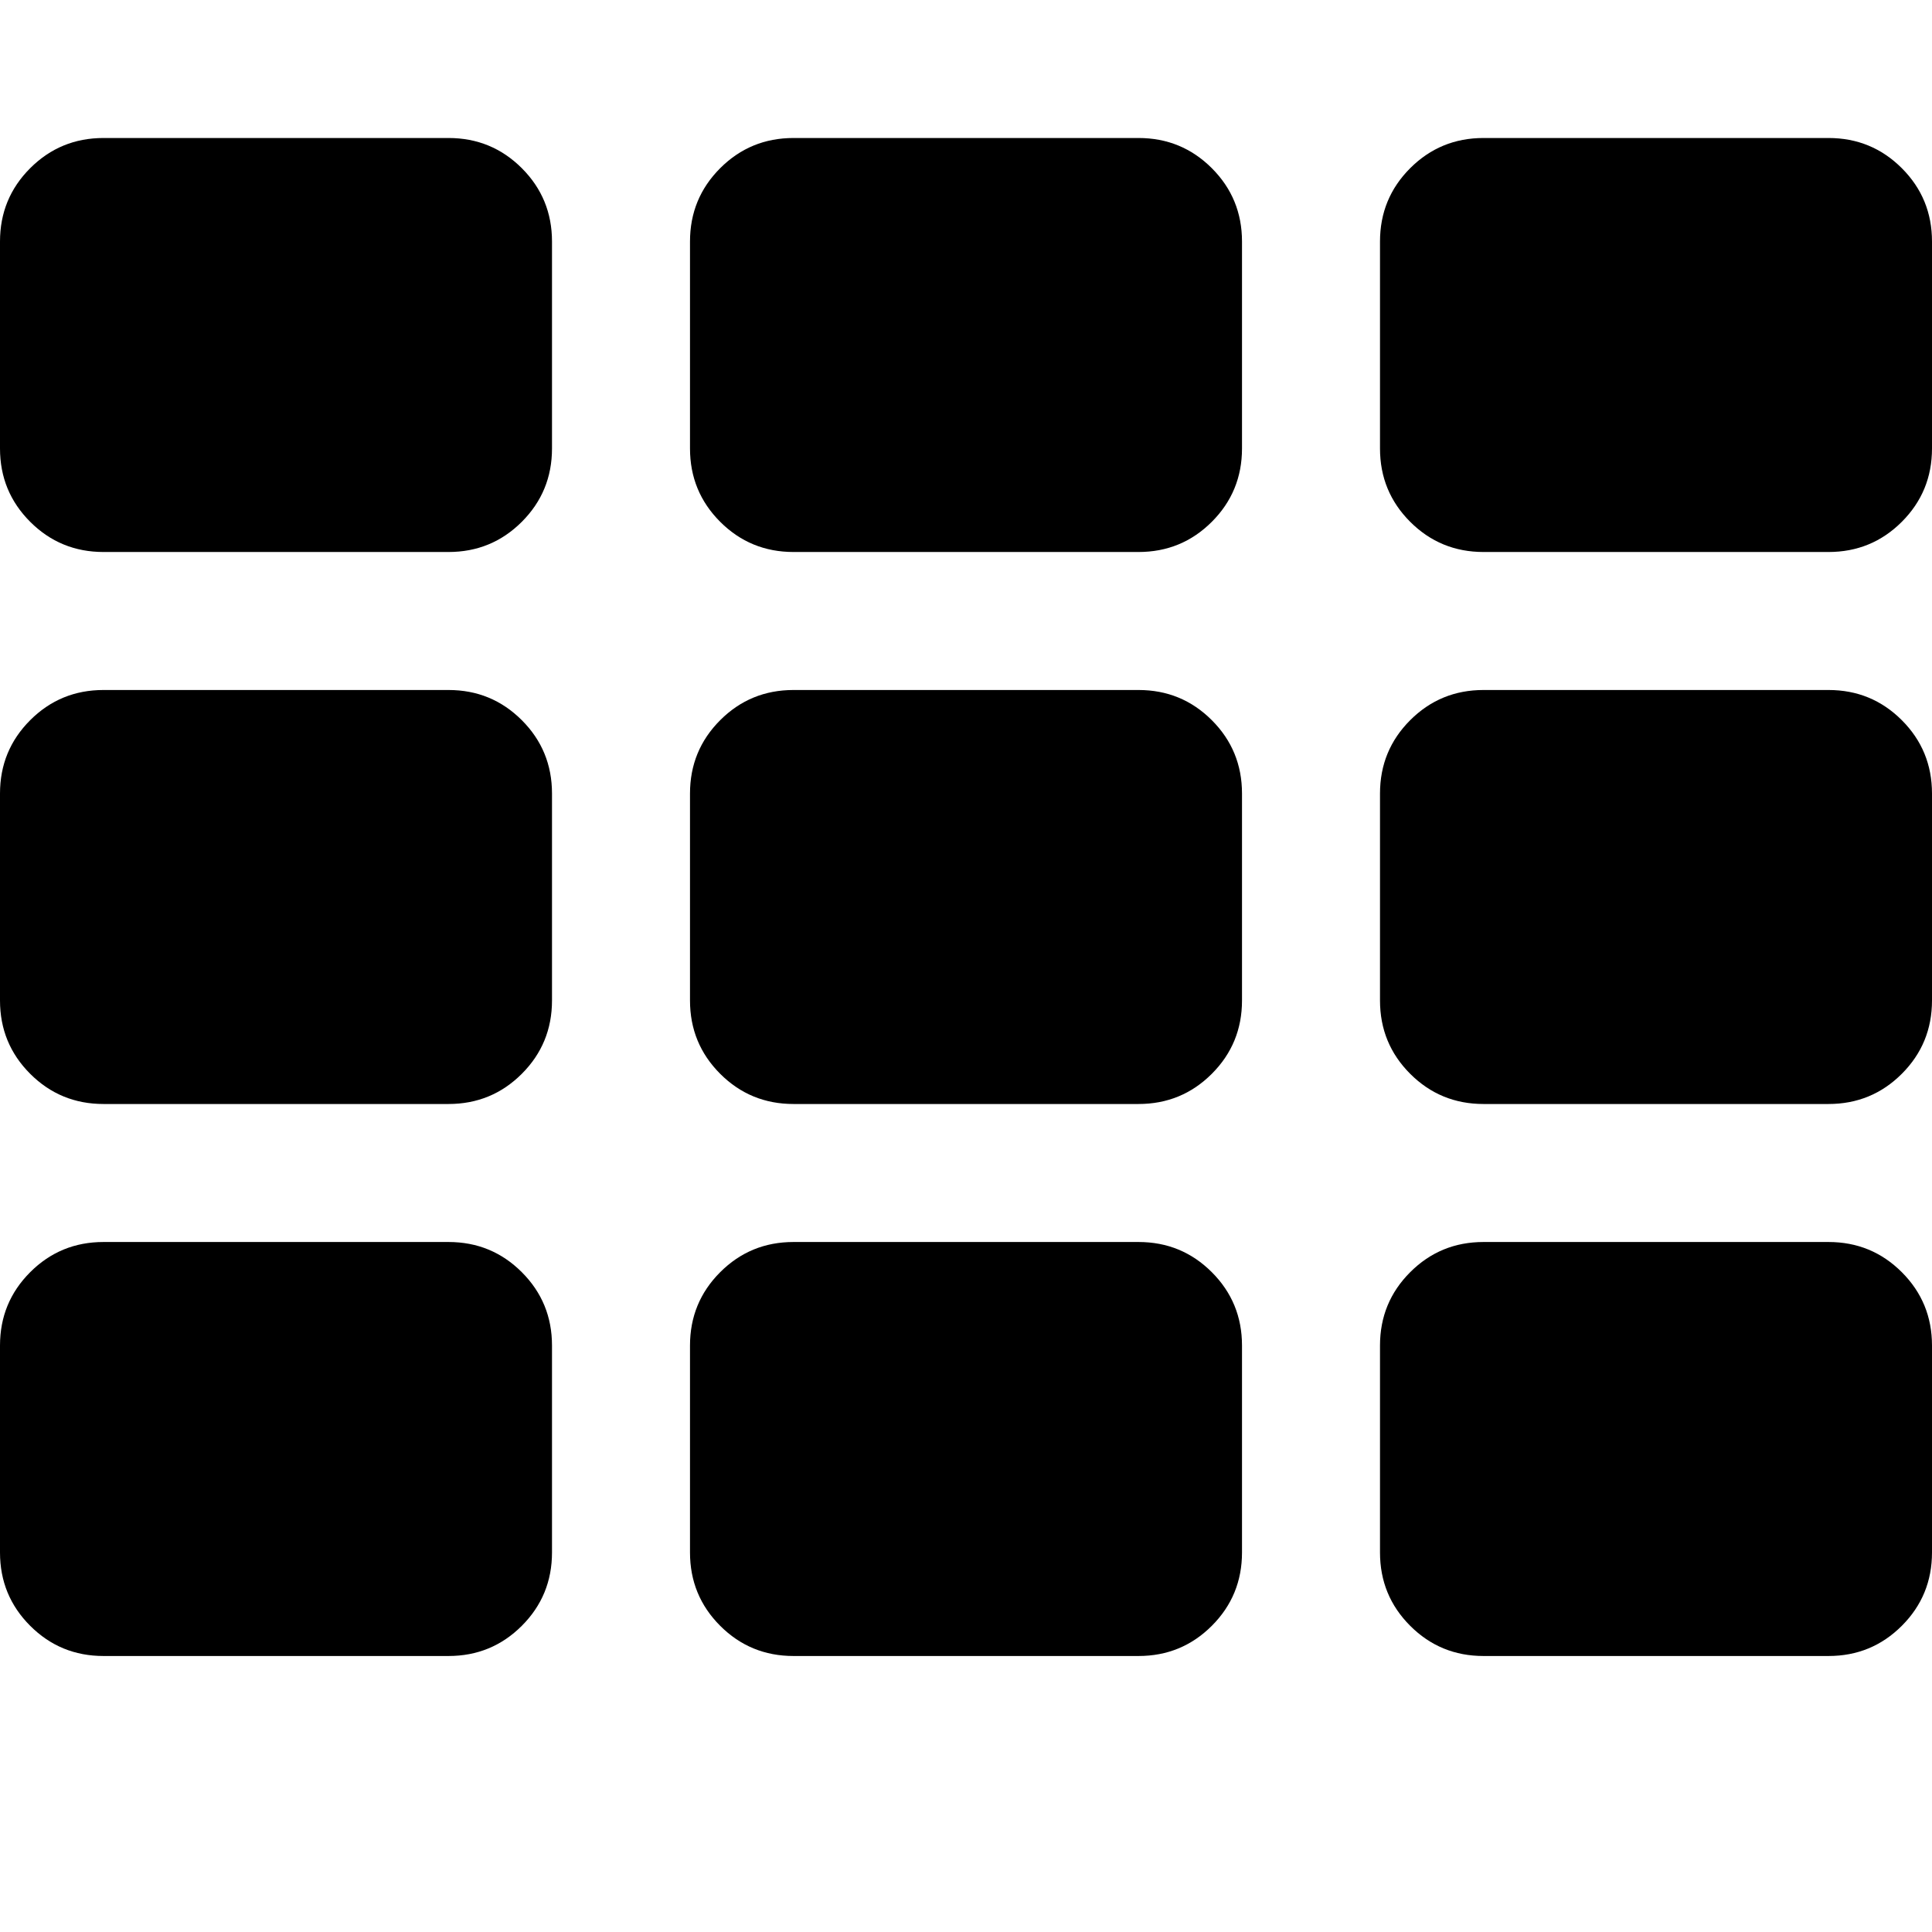
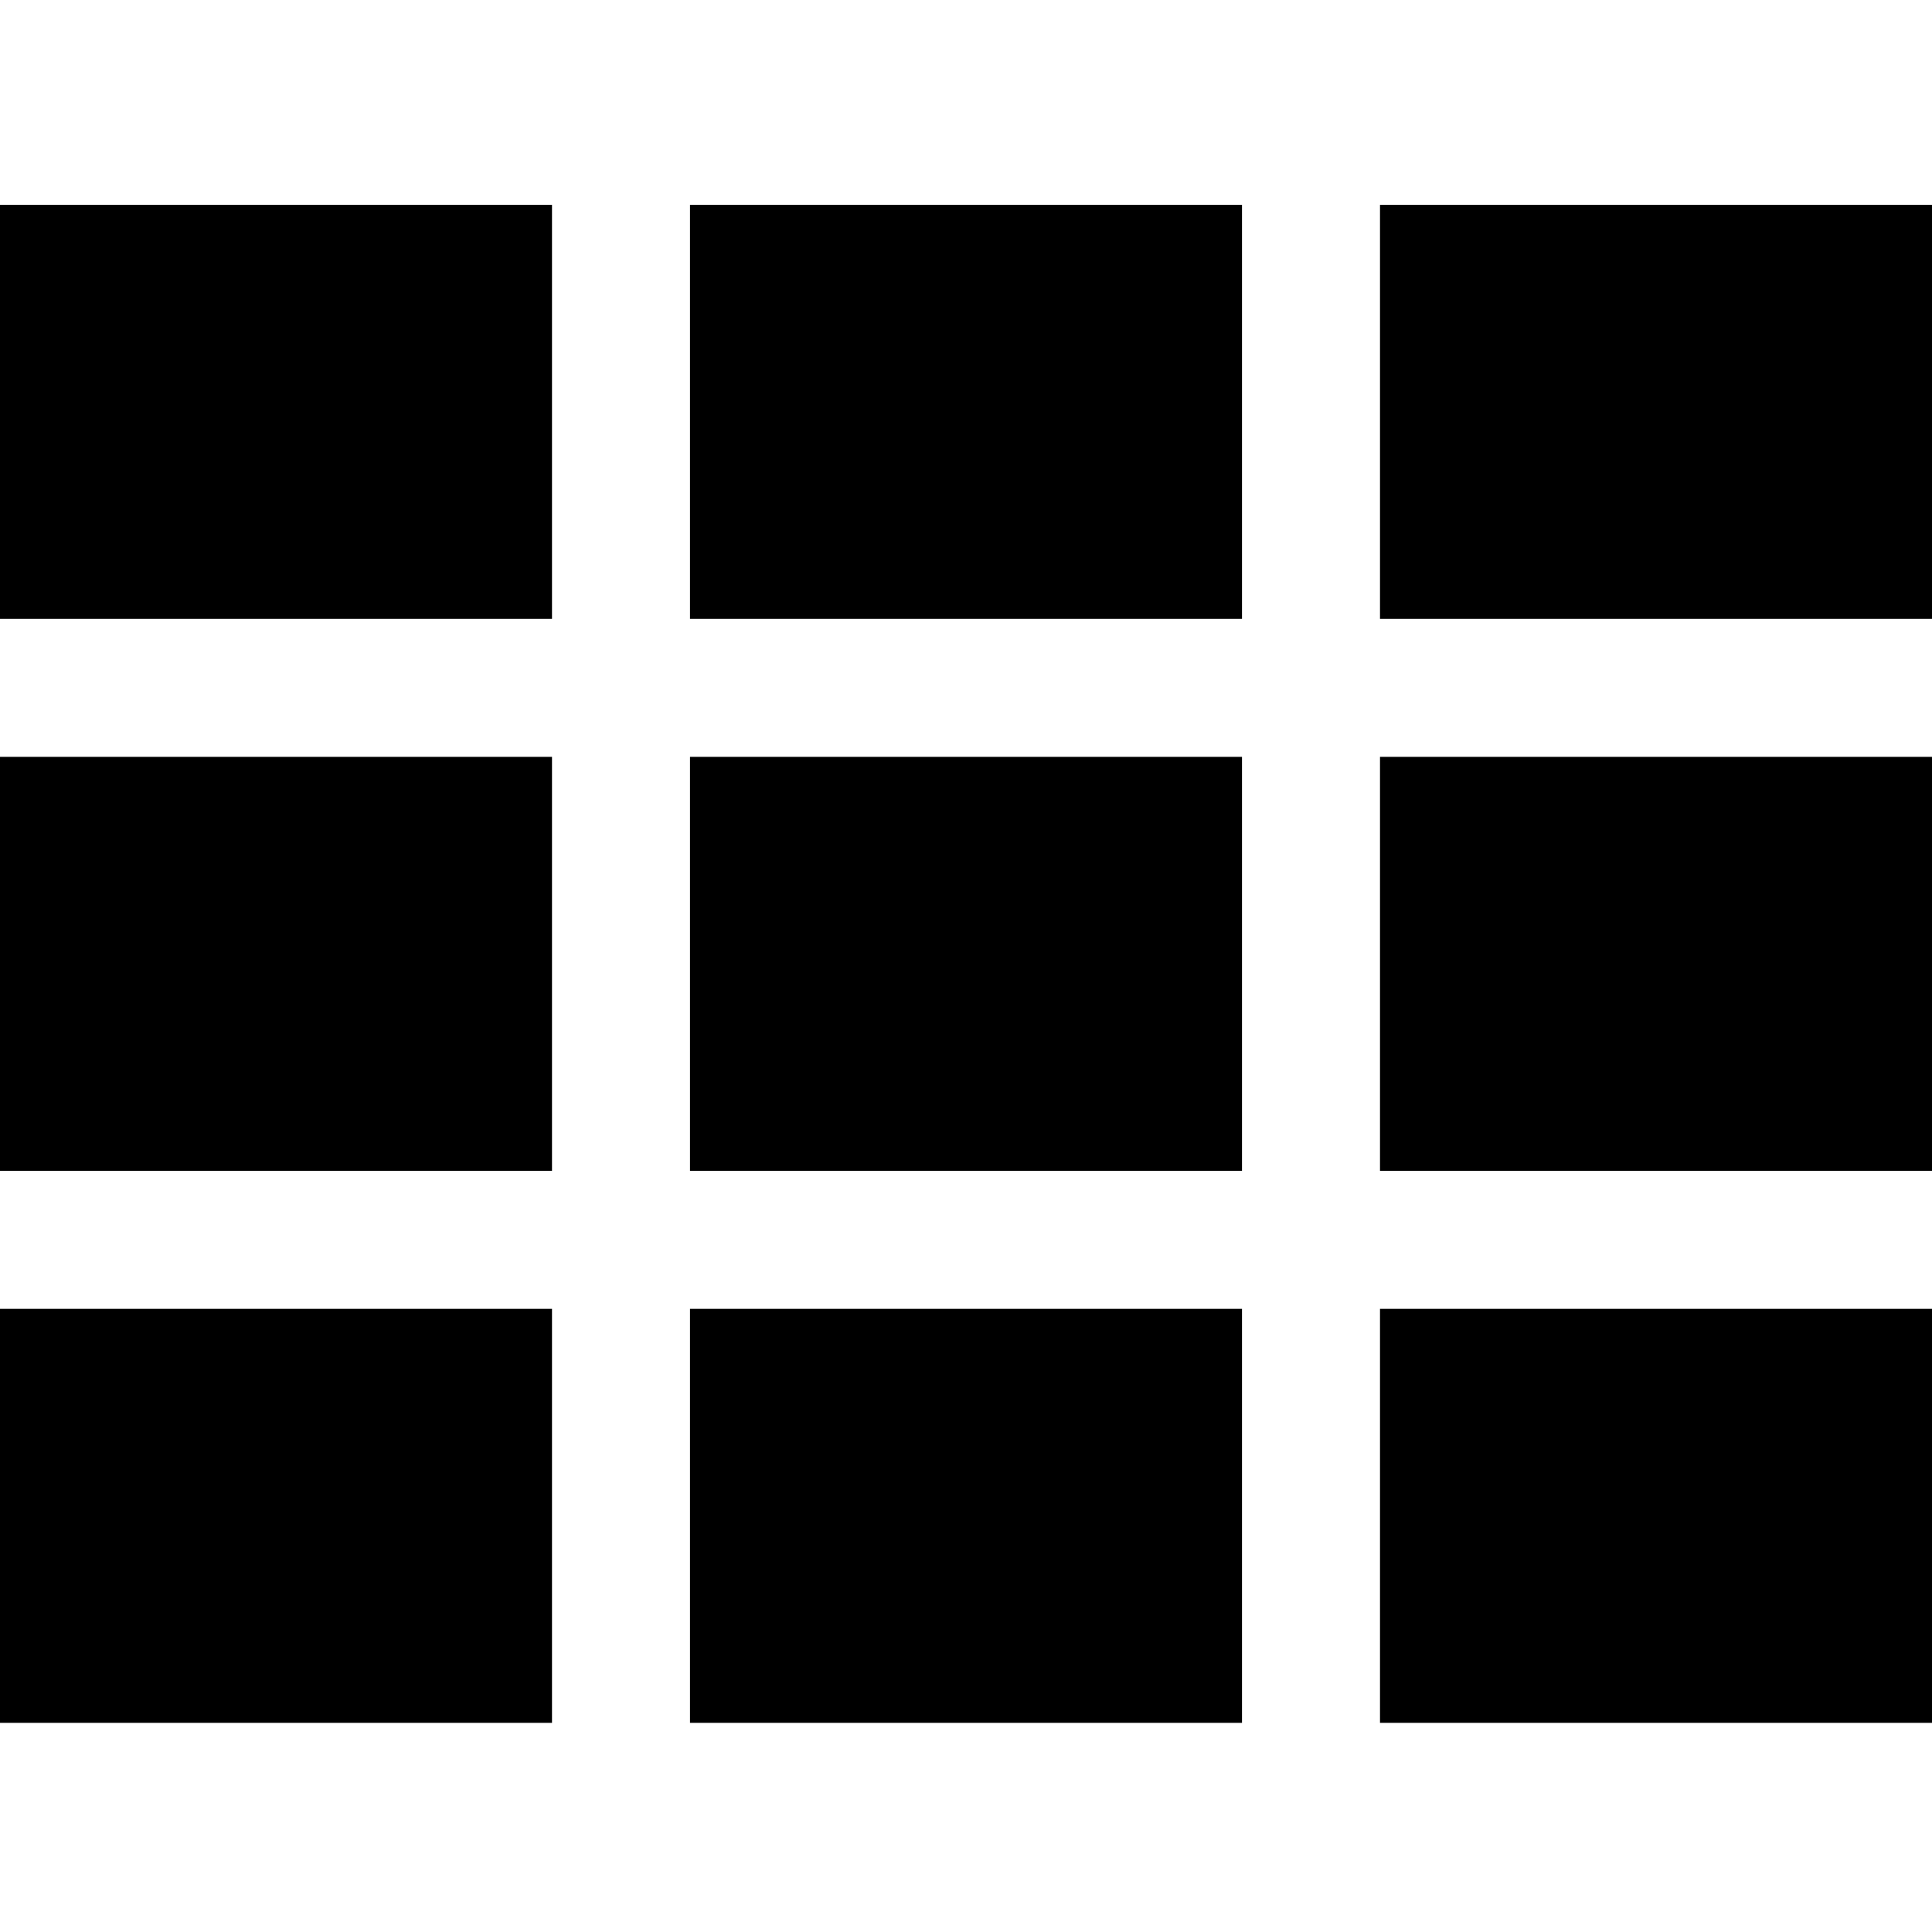
- <svg xmlns="http://www.w3.org/2000/svg" version="1.1" width="448" height="448" viewBox="0 0 448 448">
-   <path d="M128 312v48q0 10-7 17t-17 7h-80q-10 0-17-7t-7-17v-48q0-10 7-17t17-7h80q10 0 17 7t7 17zM128 184v48q0 10-7 17t-17 7h-80q-10 0-17-7t-7-17v-48q0-10 7-17t17-7h80q10 0 17 7t7 17zM288 312v48q0 10-7 17t-17 7h-80q-10 0-17-7t-7-17v-48q0-10 7-17t17-7h80q10 0 17 7t7 17zM128 56v48q0 10-7 17t-17 7h-80q-10 0-17-7t-7-17v-48q0-10 7-17t17-7h80q10 0 17 7t7 17zM288 184v48q0 10-7 17t-17 7h-80q-10 0-17-7t-7-17v-48q0-10 7-17t17-7h80q10 0 17 7t7 17zM448 312v48q0 10-7 17t-17 7h-80q-10 0-17-7t-7-17v-48q0-10 7-17t17-7h80q10 0 17 7t7 17zM288 56v48q0 10-7 17t-17 7h-80q-10 0-17-7t-7-17v-48q0-10 7-17t17-7h80q10 0 17 7t7 17zM448 184v48q0 10-7 17t-17 7h-80q-10 0-17-7t-7-17v-48q0-10 7-17t17-7h80q10 0 17 7t7 17zM448 56v48q0 10-7 17t-17 7h-80q-10 0-17-7t-7-17v-48q0-10 7-17t17-7h80q10 0 17 7t7 17z" />
+ <svg xmlns="http://www.w3.org/2000/svg" version="1.1" id="Layer_1" x="0px" y="0px" viewBox="0 0 448 448" style="enable-background:new 0 0 448 448;" xml:space="preserve">
+   <g>
+     <rect y="47.5" width="128" height="96" />
+     <rect x="160" y="47.5" width="128" height="96" />
+     <rect x="320" y="47.5" width="128" height="96" />
+     <rect y="175.5" width="128" height="96" />
+     <rect x="160" y="175.5" width="128" height="96" />
+     <rect x="320" y="175.5" width="128" height="96" />
+     <rect y="303.5" width="128" height="96" />
+     <rect x="160" y="303.5" width="128" height="96" />
+     <rect x="320" y="303.5" width="128" height="96" />
+   </g>
</svg>
